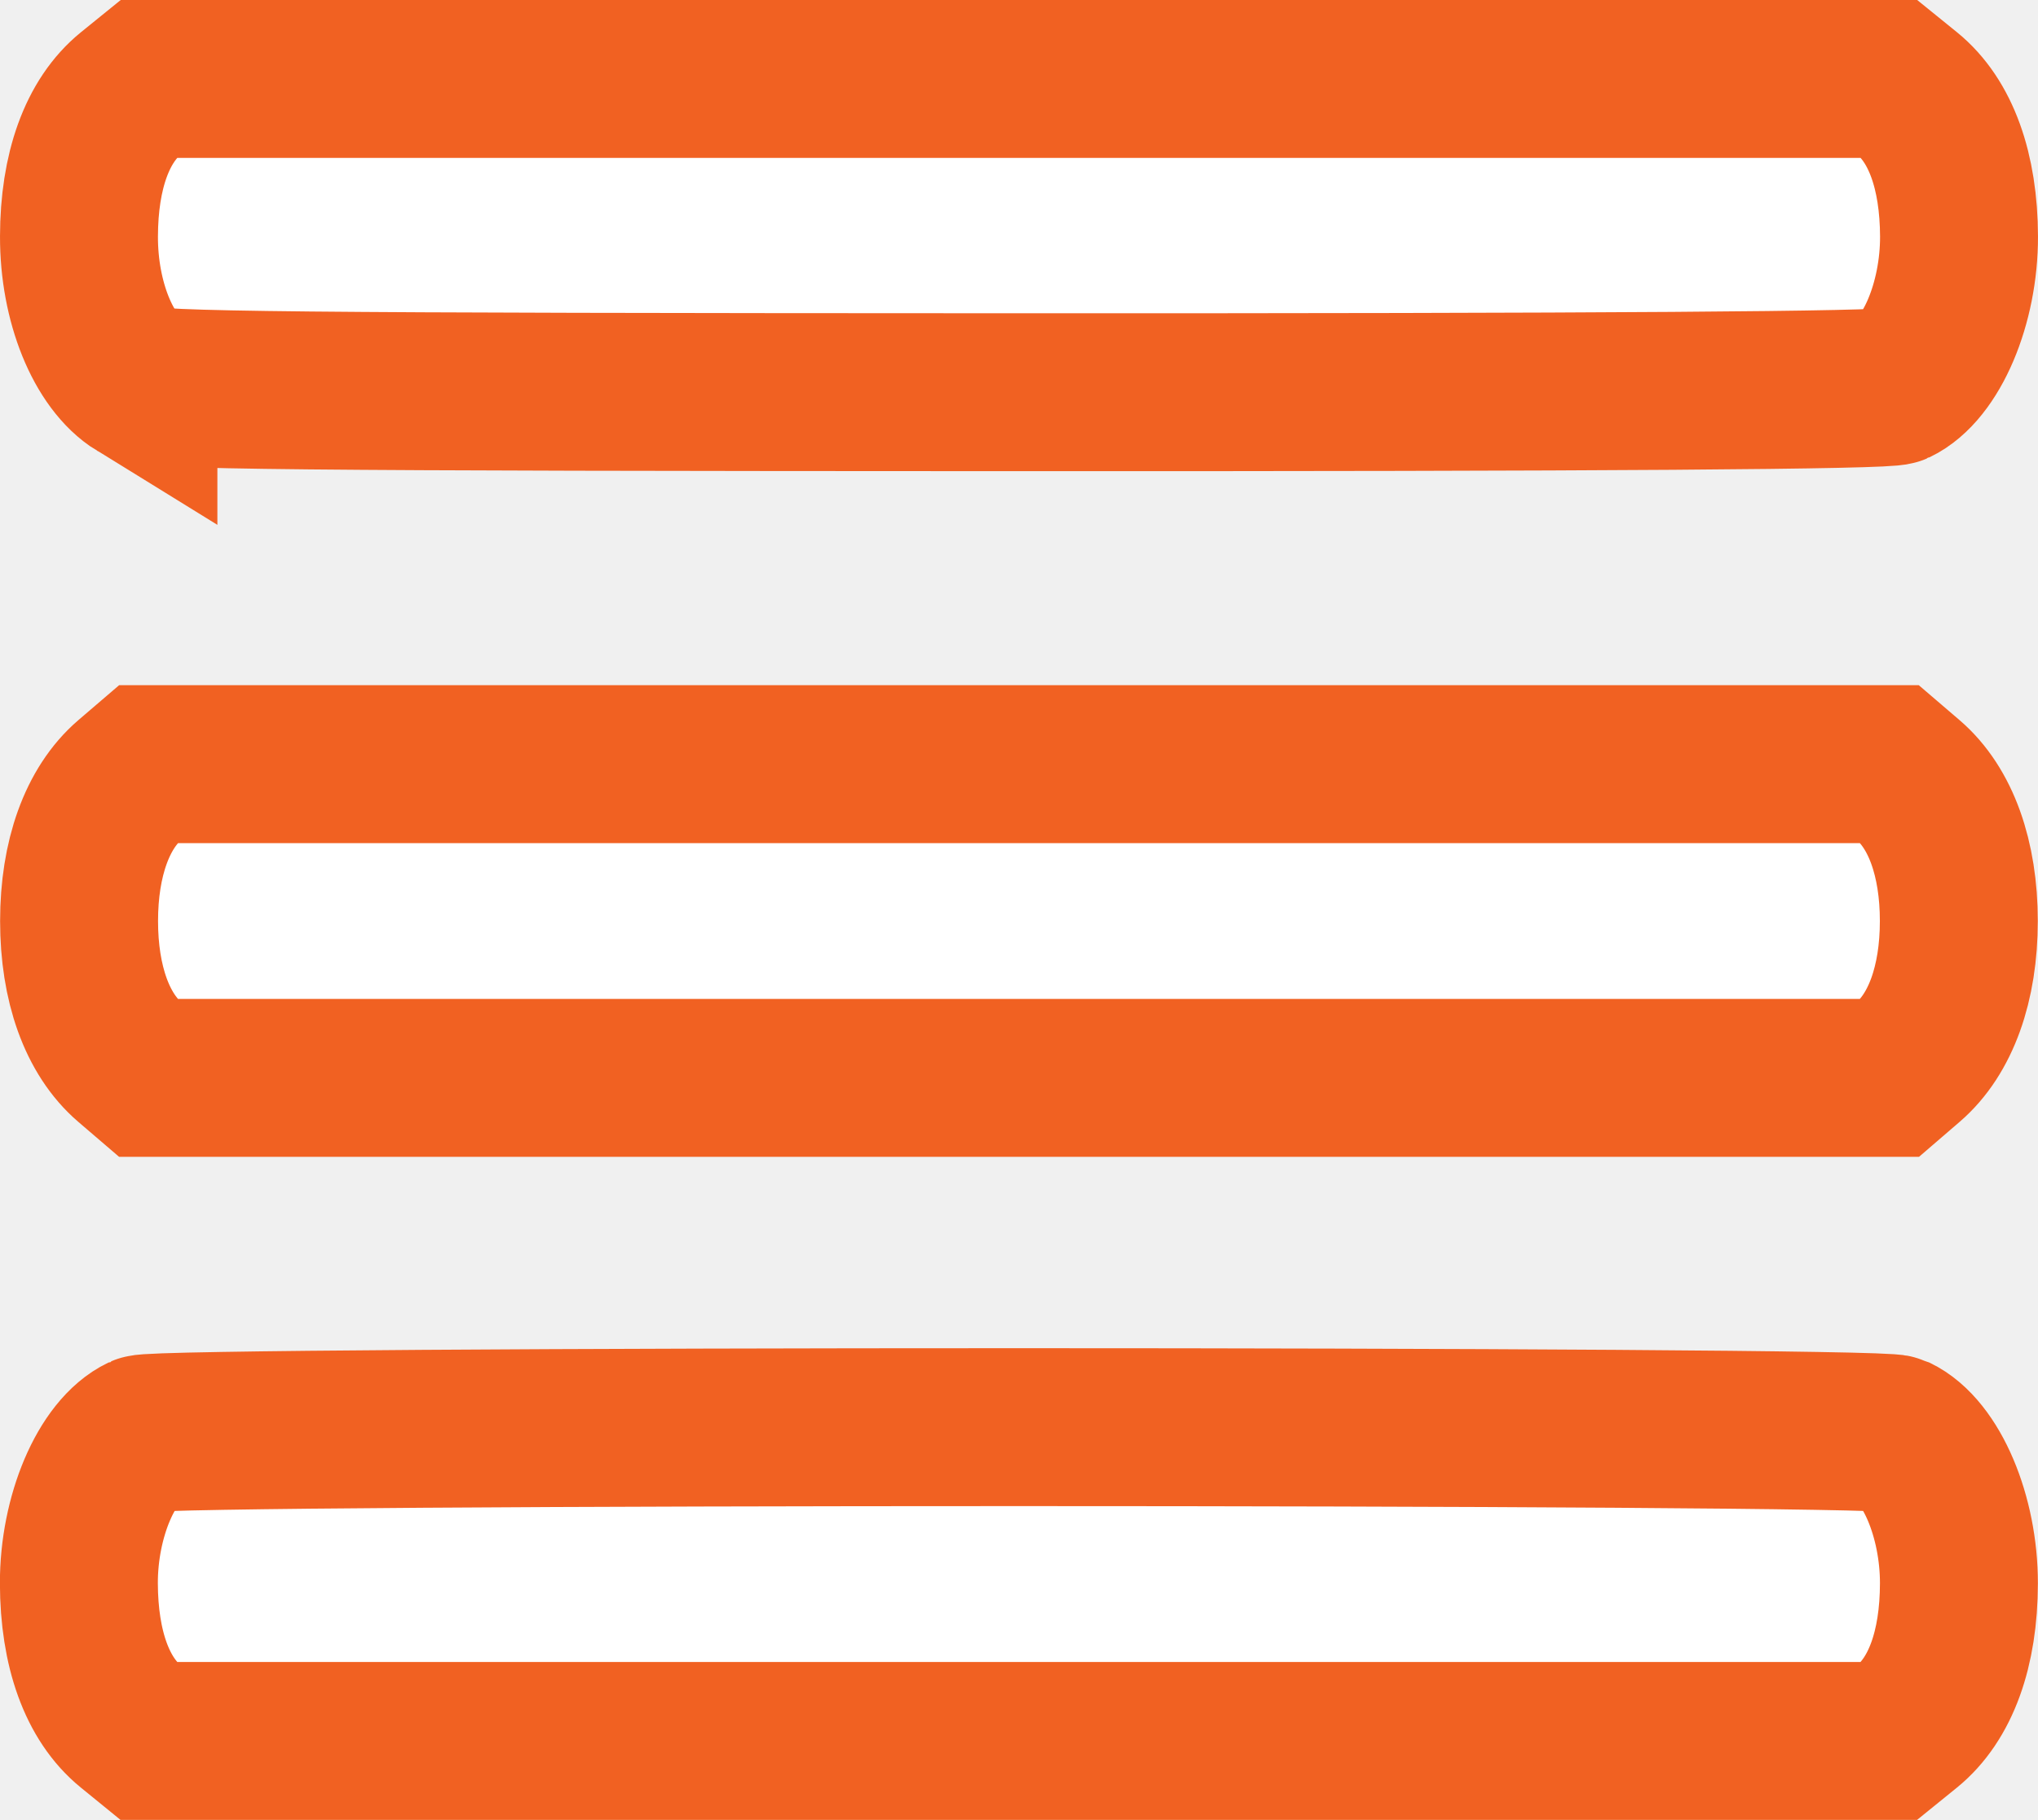
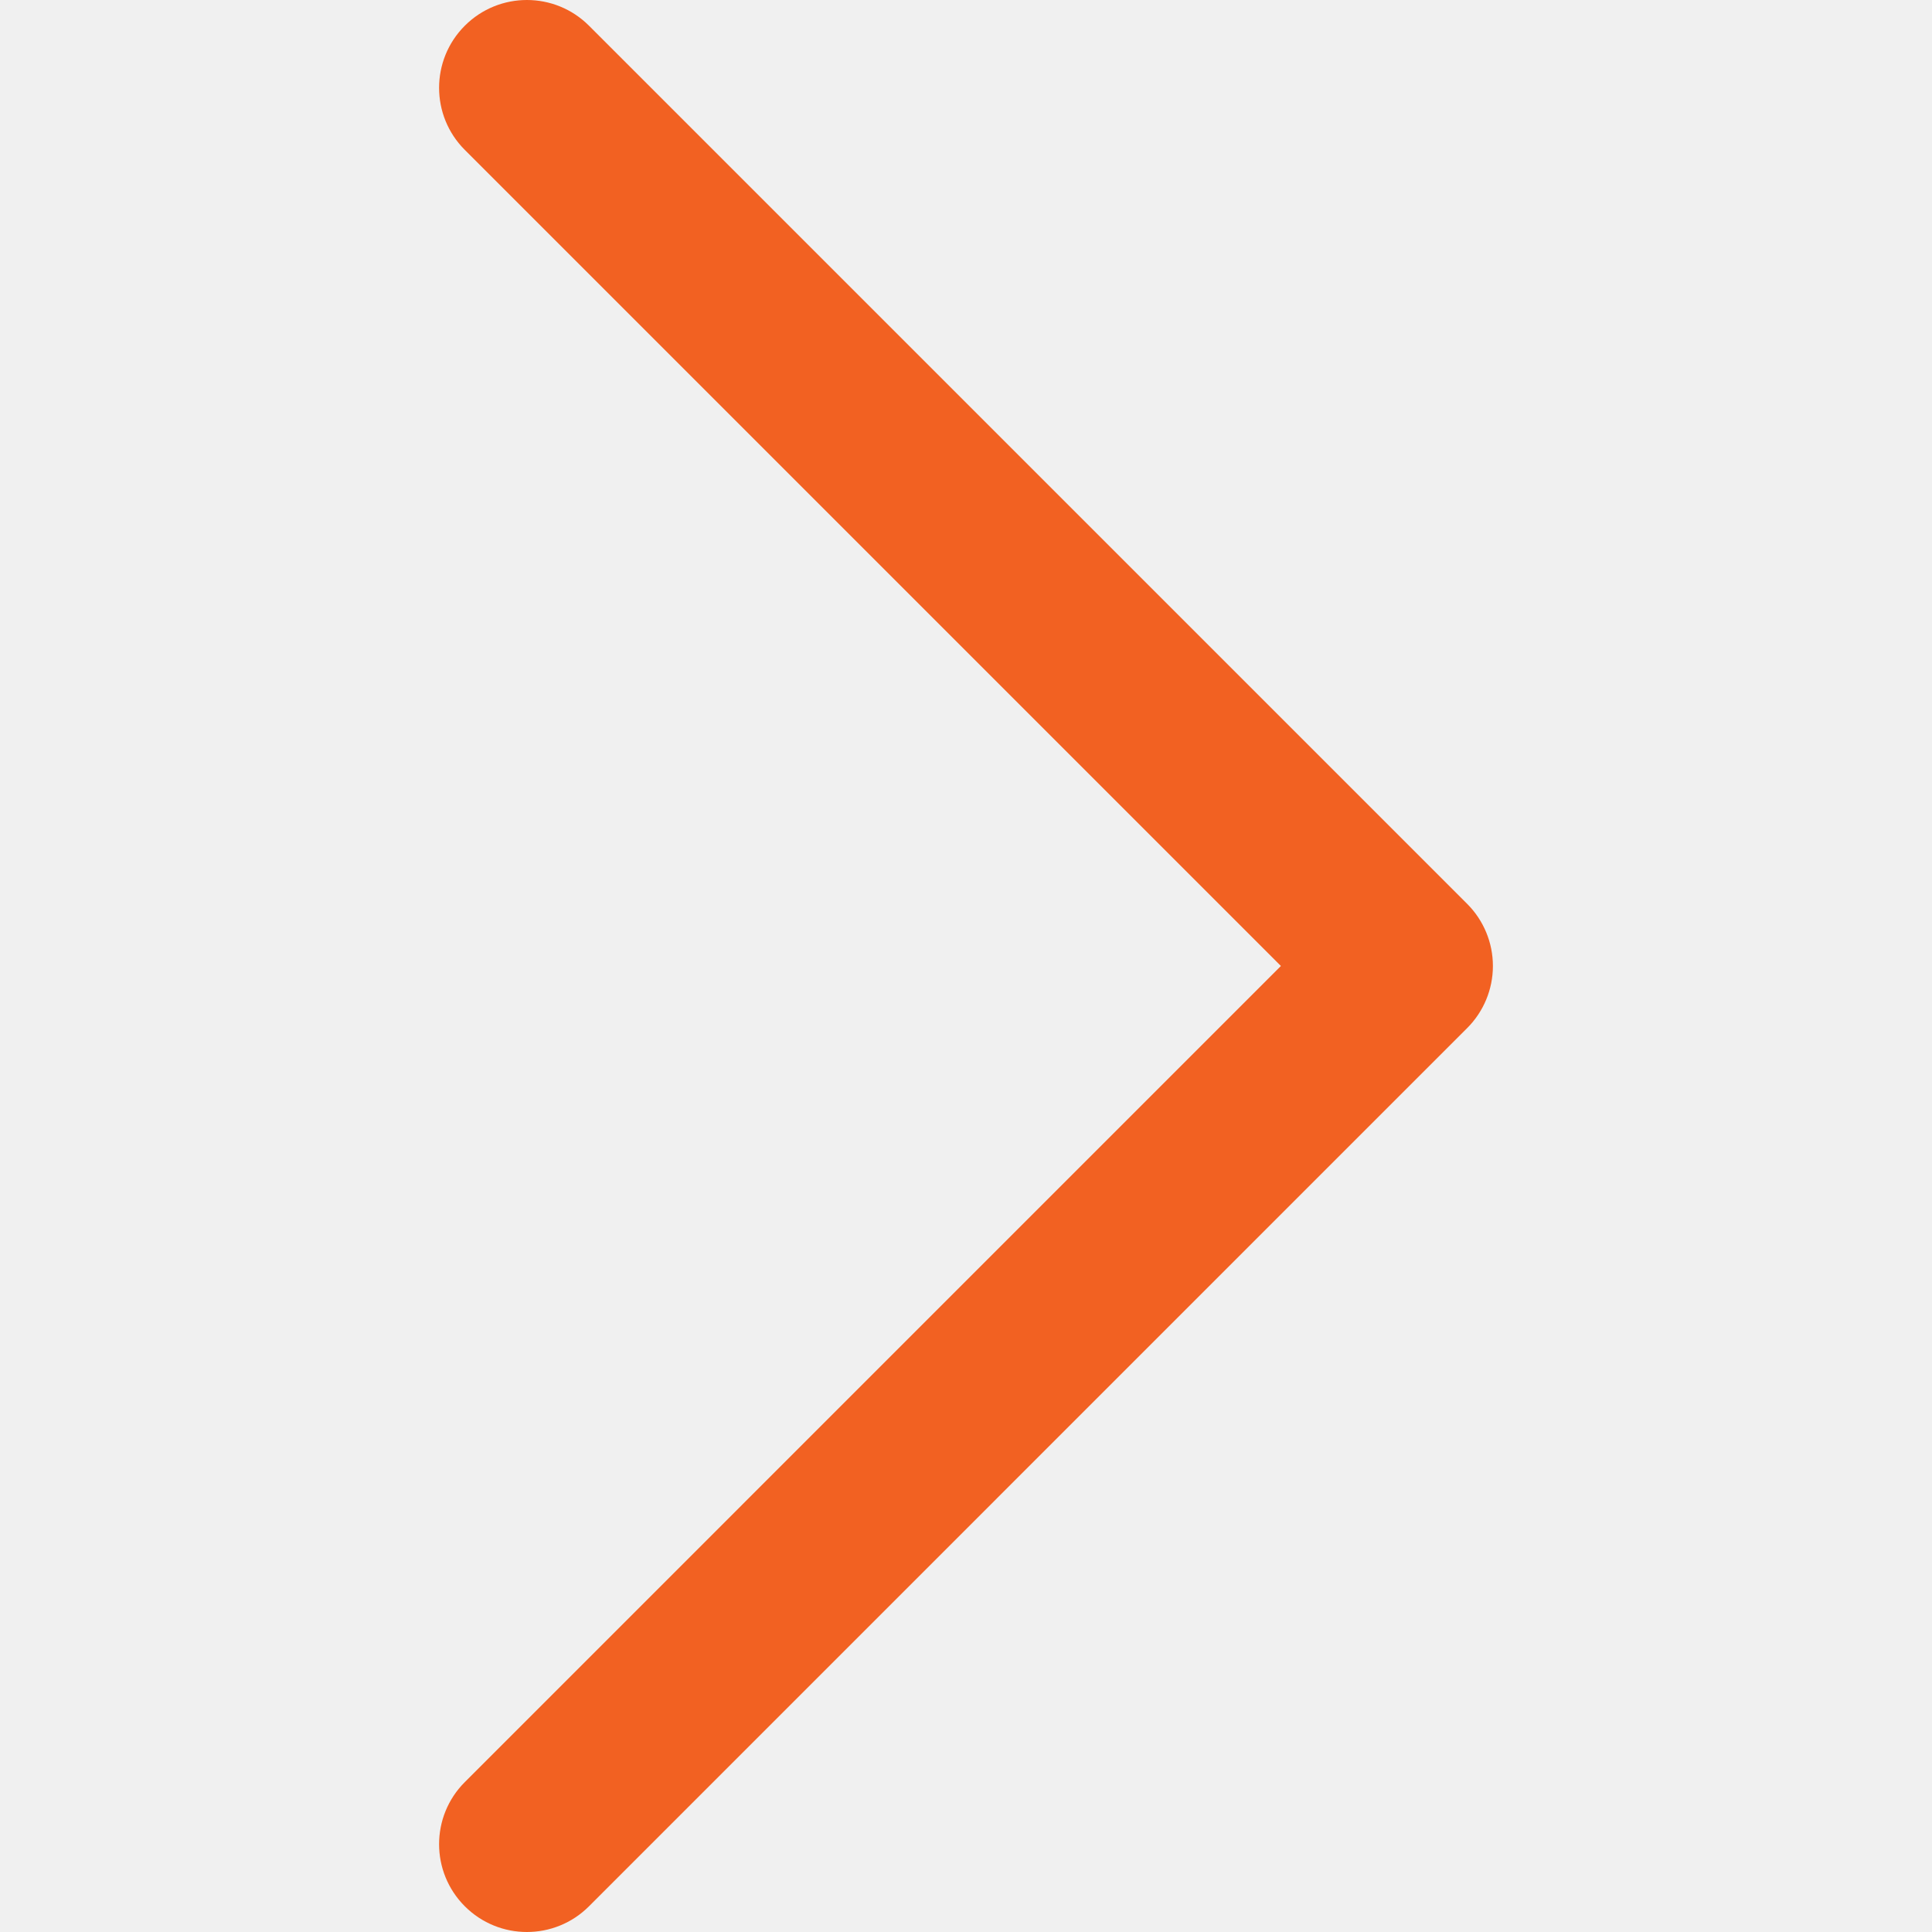
- <svg xmlns="http://www.w3.org/2000/svg" width="540.023" height="482.318" viewBox="0 0 21.601 19.293" enable-background="new 0 0 32 32" id="Editable-line" version="1.1" xml:space="preserve">
+ <svg xmlns="http://www.w3.org/2000/svg" fill="#000000" height="800" width="800" version="1.1" id="Layer_1" viewBox="0 0 330 330" xml:space="preserve">
  <defs id="defs1" />
-   <path style="fill:#ffffff;fill-opacity:1;stroke:#f16122;stroke-width:1.674;stroke-dasharray:none;stroke-opacity:1" d="M 1.467,4.066 C 1.095,3.837 0.835,3.197 0.837,2.507 0.838,1.812 1.031,1.279 1.386,0.991 L 1.576,0.837 h 9.224 9.224 l 0.19,0.154 c 0.355,0.288 0.548,0.821 0.55,1.516 0.002,0.709 -0.294,1.405 -0.674,1.586 -0.096,0.046 -3.106,0.067 -9.309,0.065 -7.697,-0.002 -9.191,-0.017 -9.314,-0.093 z" id="path1" />
-   <path style="fill:#ffffff;fill-opacity:1;stroke:#f16122;stroke-width:1.674;stroke-dasharray:none;stroke-opacity:1" d="M 1.376,11.259 C 1.03,10.963 0.838,10.428 0.838,9.764 c 0,-0.664 0.193,-1.199 0.538,-1.495 L 1.572,8.101 h 9.228 9.228 l 0.196,0.168 c 0.346,0.296 0.538,0.831 0.538,1.495 0,0.664 -0.193,1.199 -0.538,1.495 L 20.029,11.427 H 10.8 1.572 Z" id="path2" />
-   <path style="fill:#ffffff;fill-opacity:1;stroke:#f16122;stroke-width:1.674;stroke-dasharray:none;stroke-opacity:1" d="m 1.386,18.302 c -0.355,-0.288 -0.548,-0.821 -0.55,-1.516 -0.002,-0.709 0.294,-1.405 0.674,-1.586 0.197,-0.094 18.382,-0.094 18.579,0 0.38,0.181 0.675,0.877 0.674,1.586 -0.001,0.695 -0.195,1.228 -0.55,1.516 l -0.19,0.154 h -9.224 -9.224 z" id="path3" />
+   <path id="XMLID_222_" d="M 250.606,154.389 100.606,4.393 C 94.749,-1.465 85.251,-1.465 79.393,4.394 73.536,10.252 73.536,19.749 79.394,25.607 L 218.787,164.997 79.393,304.394 c -5.857,5.858 -5.857,15.355 0.001,21.213 2.928,2.929 6.767,4.393 10.606,4.393 3.839,0 7.678,-1.464 10.607,-4.394 L 250.606,175.602 c 2.814,-2.813 4.394,-6.628 4.394,-10.606 0,-3.978 -1.58,-7.794 -4.394,-10.607 z" style="fill:#f26122;fill-opacity:1" />
</svg>
